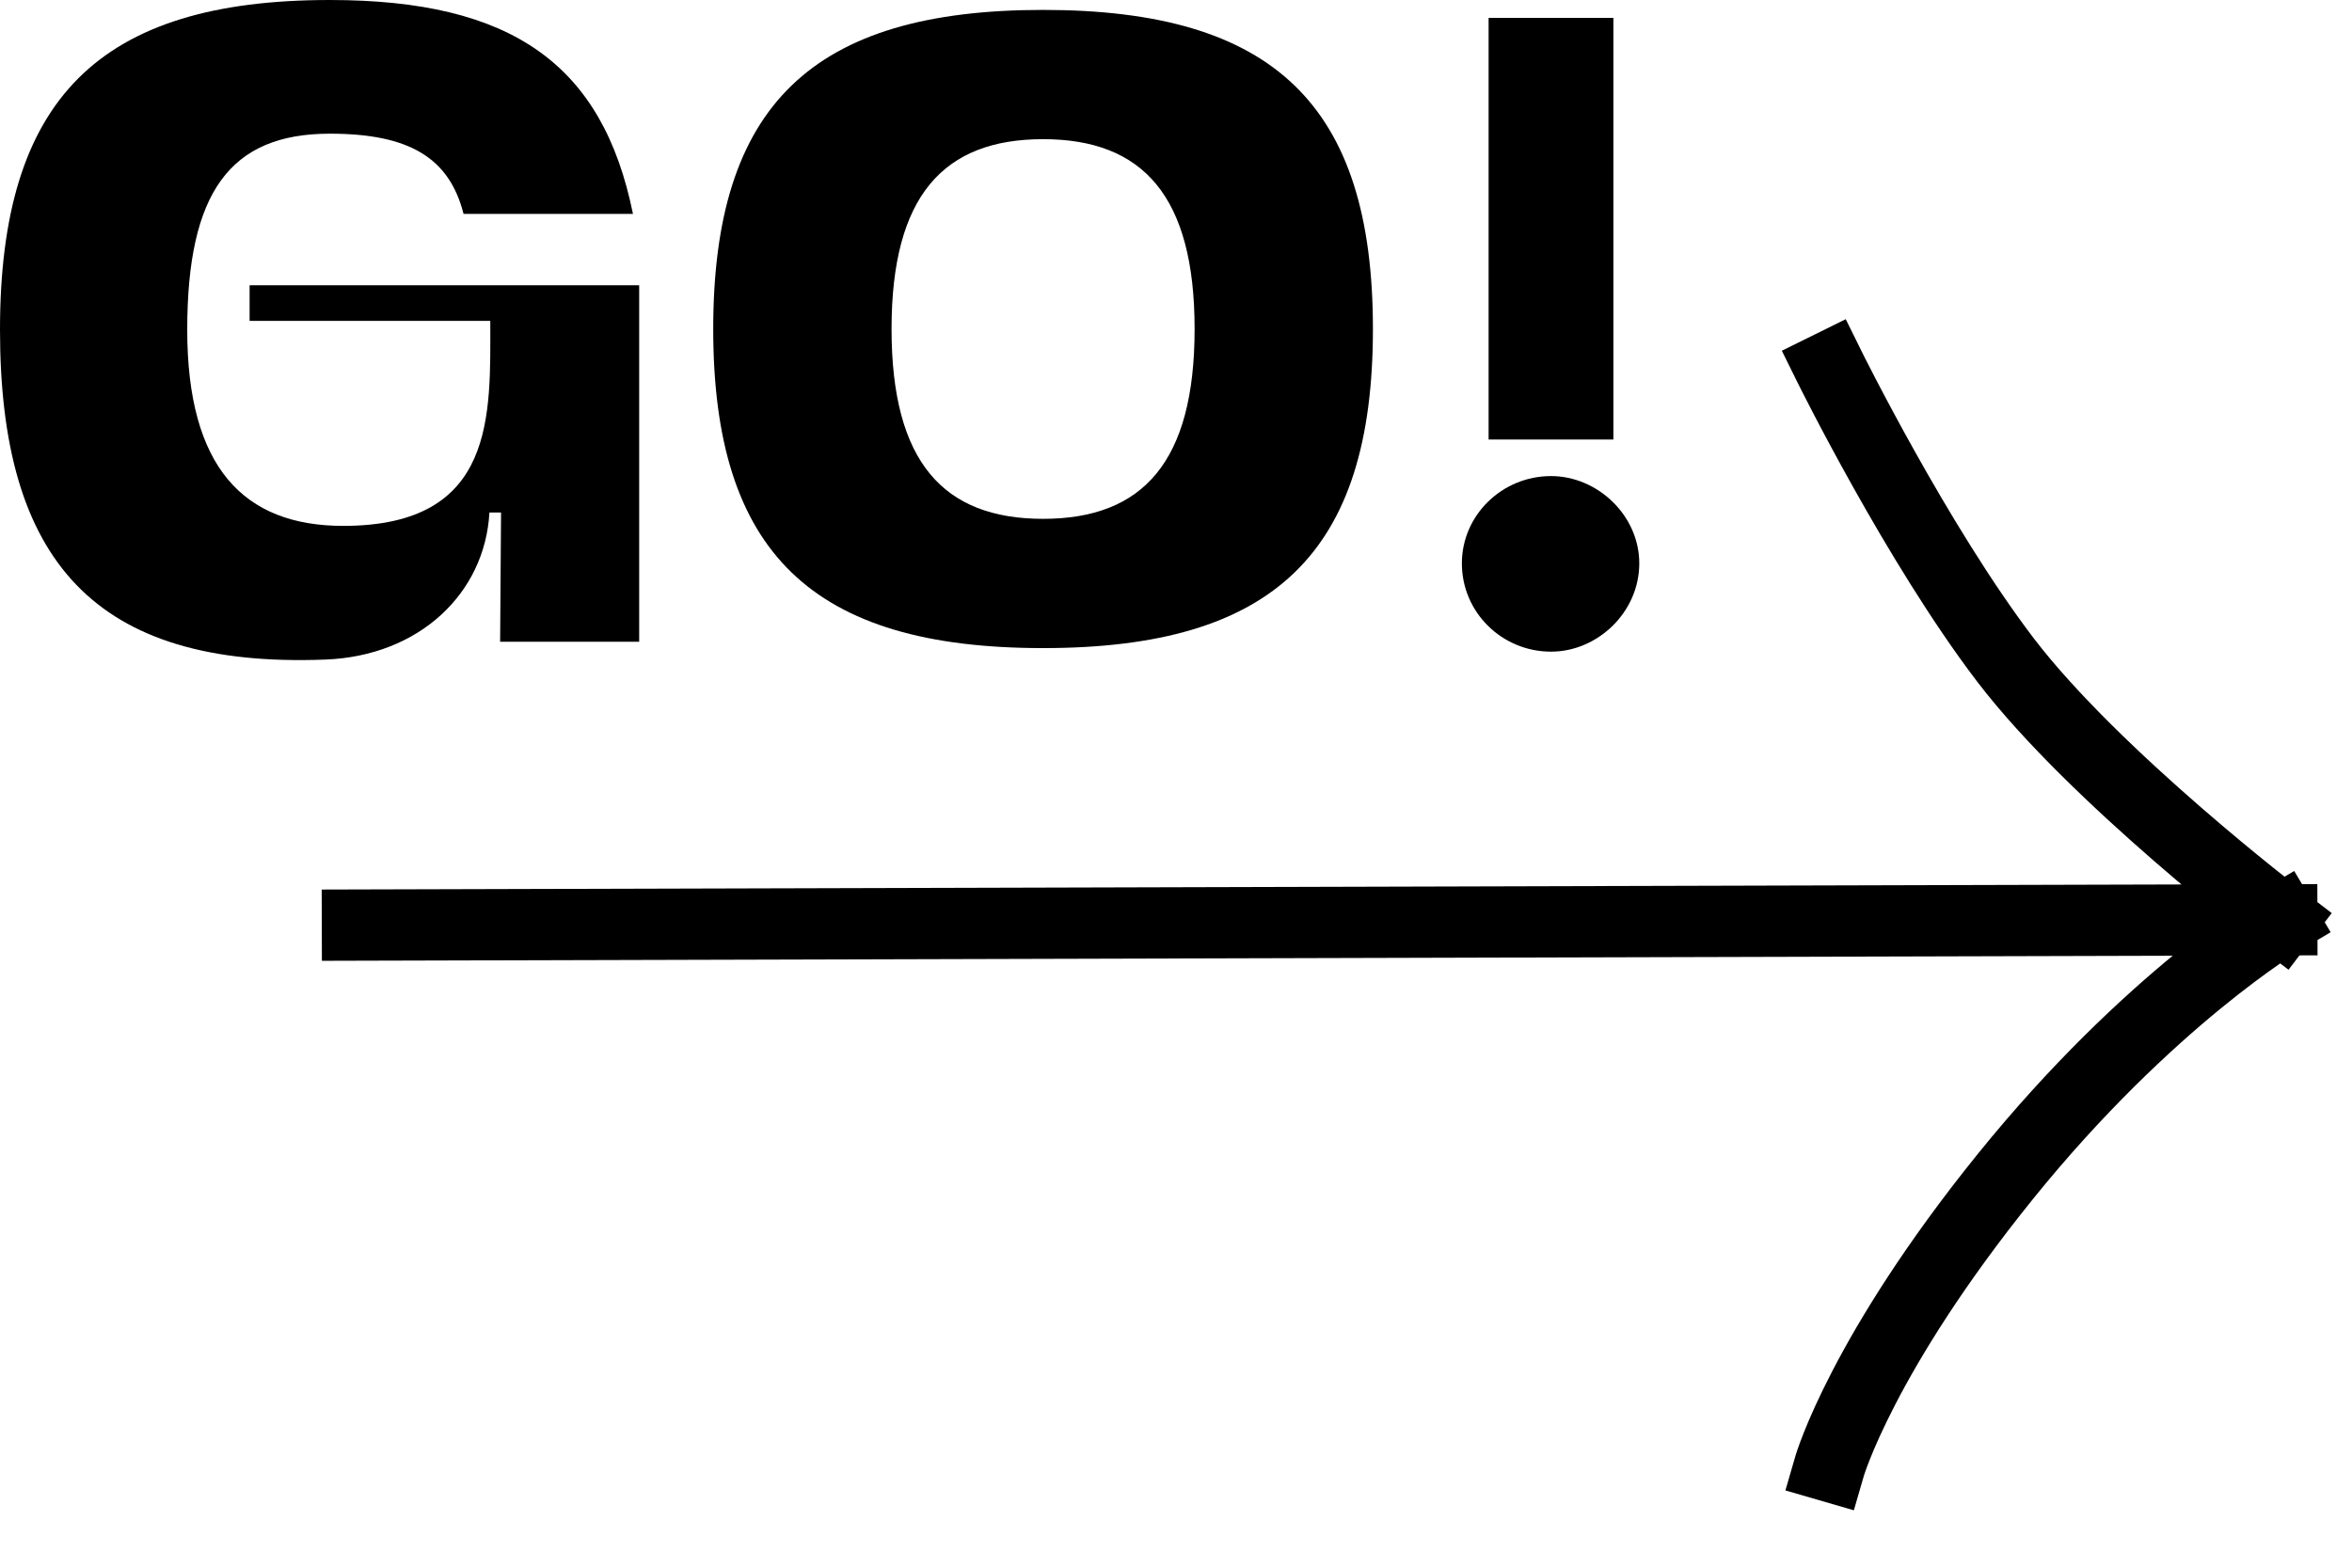
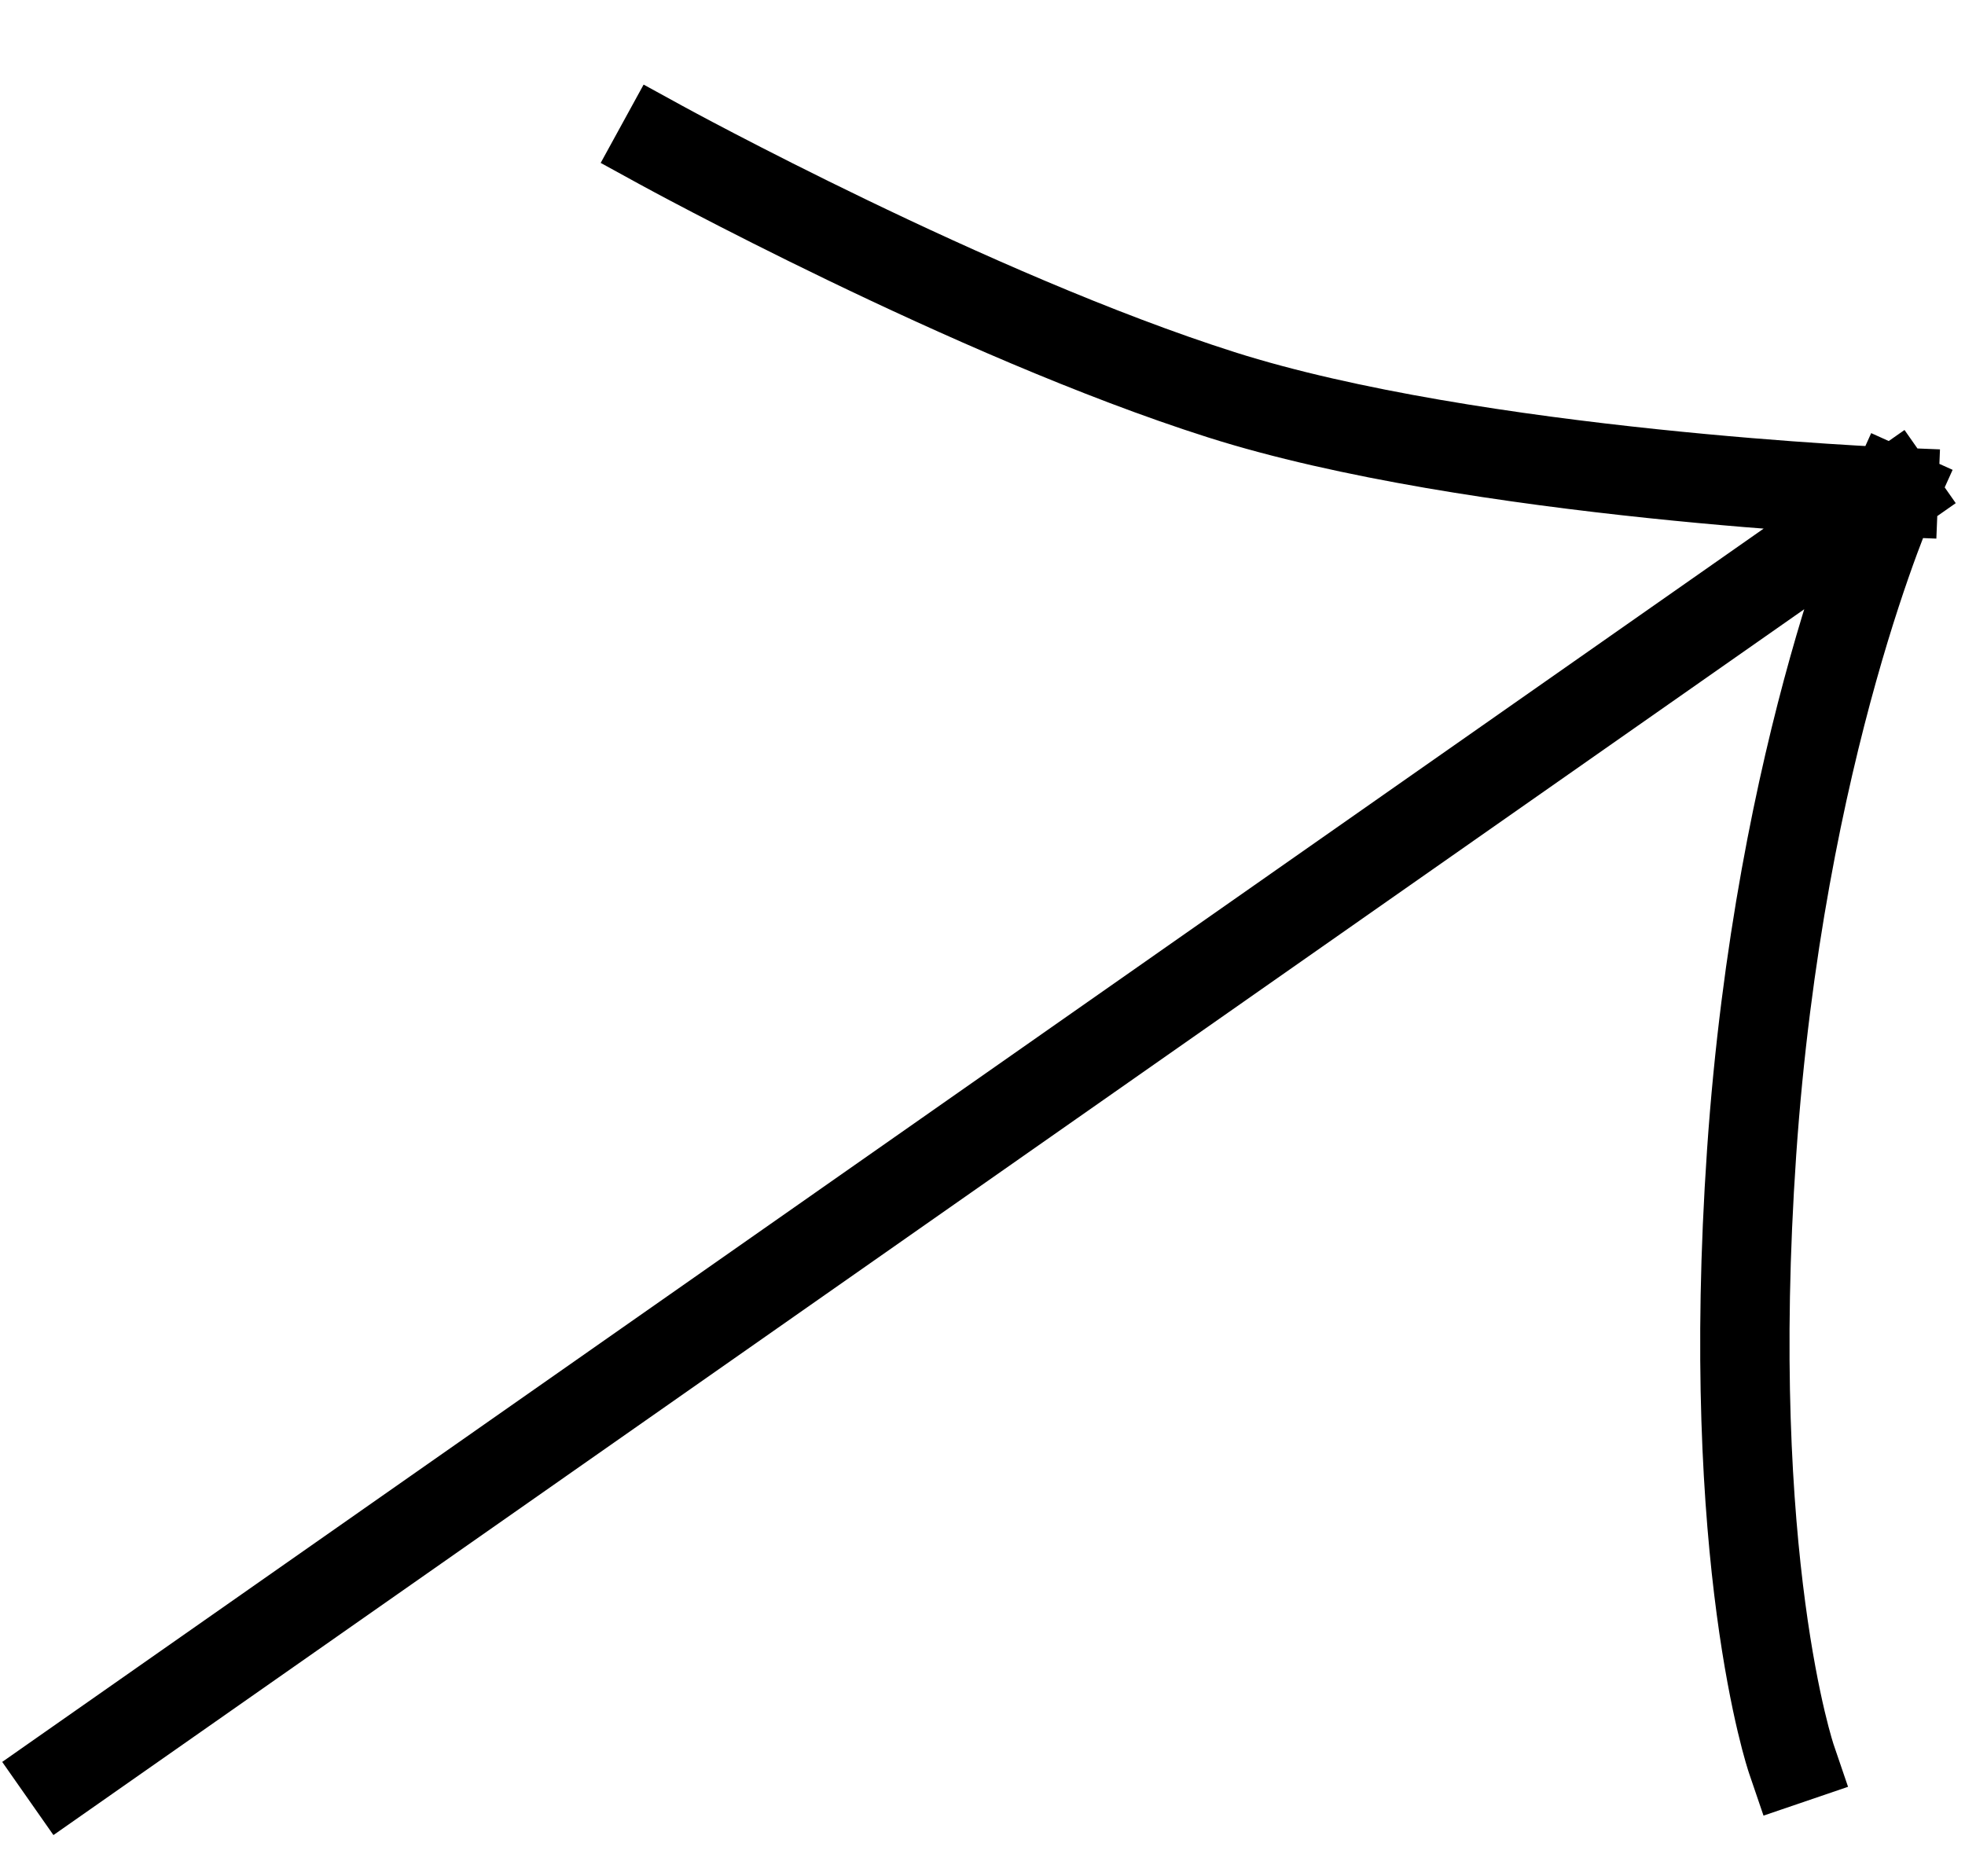
- <svg xmlns="http://www.w3.org/2000/svg" width="33" height="22" viewBox="0 0 33 22" fill="none">
-   <path d="M5.015 12.982L32.015 12.908M32.015 12.908C32.015 12.908 30.151 14.017 28.139 16.507C26.128 18.997 25.67 20.575 25.67 20.575M32.015 12.908C32.015 12.908 29.4 10.914 28.139 9.263C26.897 7.634 25.67 5.149 25.67 5.149" stroke="black" stroke-linecap="square" stroke-linejoin="round" />
-   <path d="M22.637 6.168H20.886V0.251H22.637V6.168ZM20.511 7.906C20.511 7.231 21.074 6.681 21.762 6.681C22.412 6.681 23 7.231 23 7.906C23 8.594 22.412 9.145 21.762 9.145C21.074 9.145 20.511 8.594 20.511 7.906Z" fill="black" />
-   <path d="M10.007 4.617C10.007 1.478 11.395 0.139 14.635 0.139C17.875 0.139 19.263 1.478 19.263 4.617C19.263 7.757 17.875 9.095 14.635 9.095C11.395 9.095 10.007 7.757 10.007 4.617ZM12.509 4.617C12.509 6.481 13.234 7.281 14.635 7.281C16.036 7.281 16.761 6.481 16.761 4.617C16.761 2.753 16.036 1.953 14.635 1.953C13.234 1.953 12.509 2.753 12.509 4.617Z" fill="black" />
-   <path d="M3.502 4.003H8.968V9.006H7.017L7.03 7.192H6.867C6.804 8.33 5.879 9.206 4.565 9.256C1.326 9.381 0 7.868 0 4.628C0 1.388 1.388 0 4.628 0C7.18 0 8.455 0.901 8.881 3.002H6.504C6.304 2.214 5.741 1.876 4.628 1.876C3.227 1.876 2.627 2.702 2.627 4.628C2.627 6.554 3.415 7.38 4.816 7.38C6.967 7.38 6.879 5.816 6.879 4.503H3.502V4.003Z" fill="black" />
+ <svg xmlns="http://www.w3.org/2000/svg" width="22" height="21" viewBox="0 0 22 21" fill="none">
+   <path d="M0.721 19.851L21.2 5.511M21.2 5.511C21.2 5.511 19.925 8.338 19.611 12.905C19.298 17.472 20.056 19.695 20.056 19.695M21.2 5.511C21.2 5.511 16.501 5.32 13.67 4.419C10.879 3.531 7.404 1.626 7.404 1.626" stroke="black" stroke-linecap="square" />
</svg>
